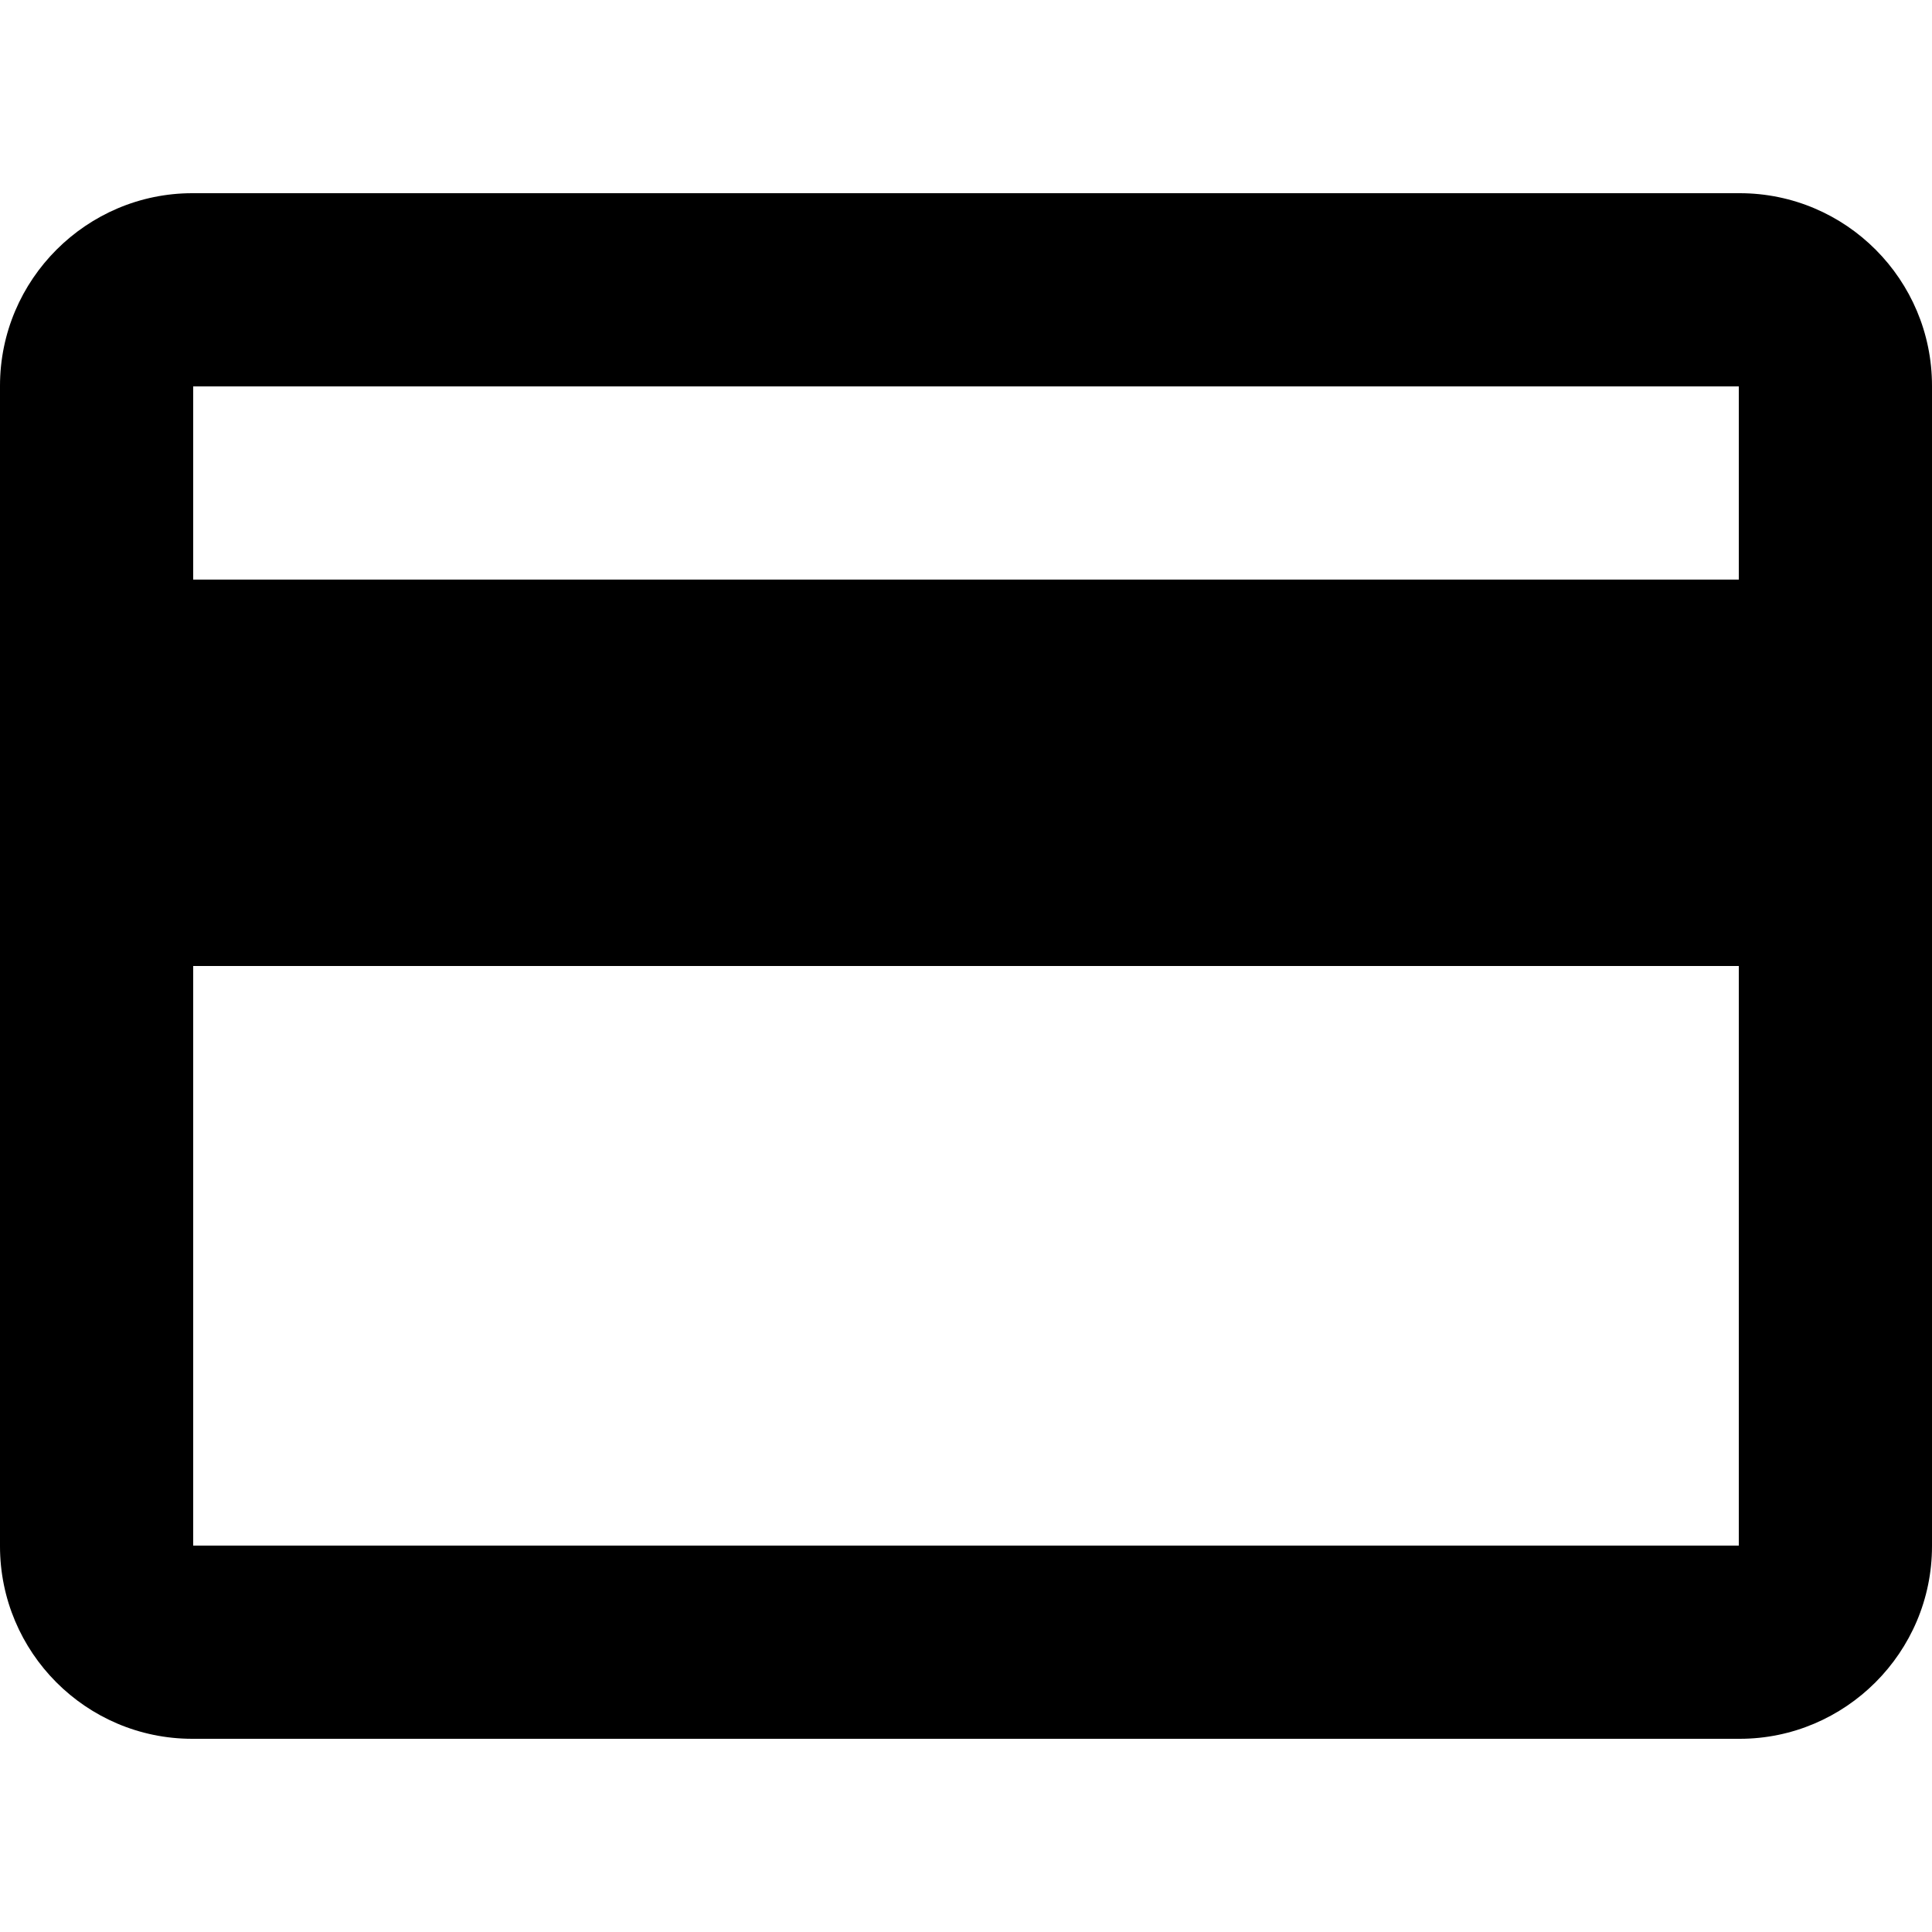
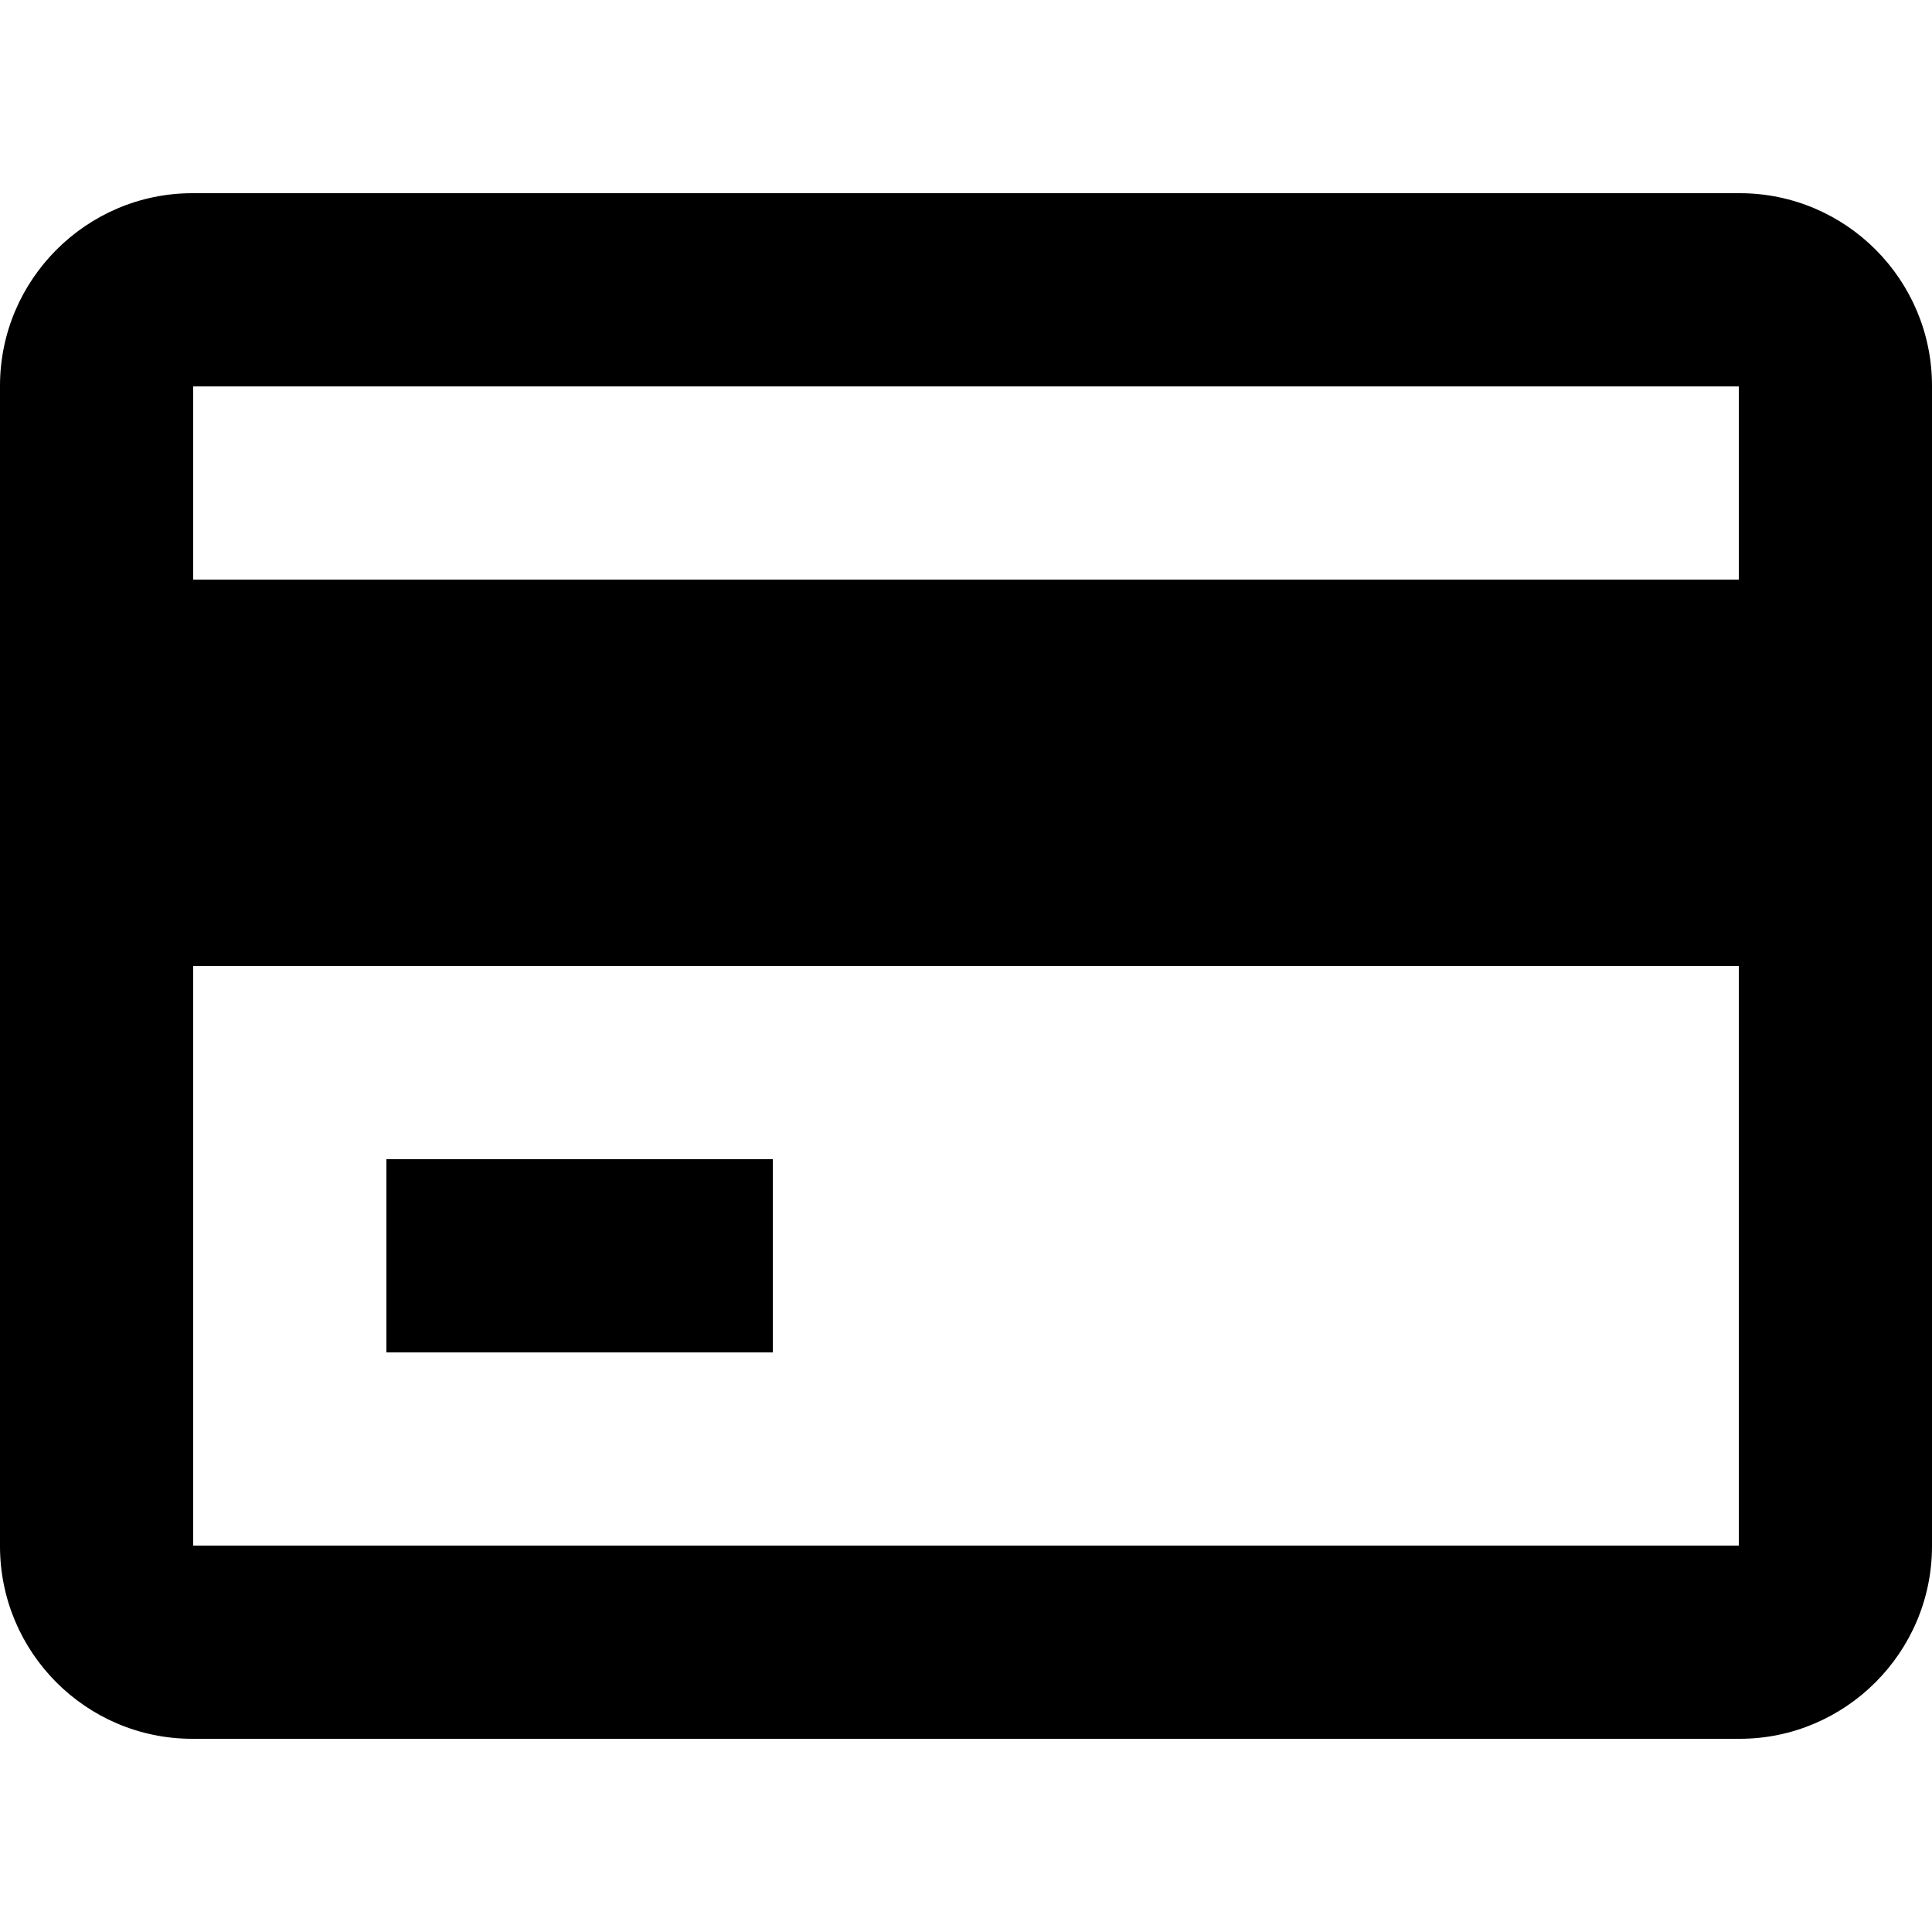
<svg xmlns="http://www.w3.org/2000/svg" width="20px" height="20px" viewBox="0 0 20 20" version="1.1">
  <defs />
  <g id="Page-1" stroke="none" stroke-width="1" fill="none" fill-rule="evenodd">
    <g id="credit-card" fill="#000000">
-       <path d="M0,3.994 C0,2.893 0.898,2 1.991,2 L18.009,2 C19.109,2 20,2.895 20,3.994 L20,16.006 C20,17.107 19.102,18 18.009,18 L1.991,18 C0.891,18 0,17.105 0,16.006 L0,3.994 Z M2,4 L18,4 L18,16 L2,16 L2,4 Z M2,6 L18,6 L18,10 L2,10 L2,6 Z" id="Combined-Shape" />
+       <path d="M0,3.994 C0,2.893 0.898,2 1.991,2 L18.009,2 C19.109,2 20,2.895 20,3.994 L20,16.006 C20,17.107 19.102,18 18.009,18 L1.991,18 C0.891,18 0,17.105 0,16.006 L0,3.994 Z M2,4 L18,4 L18,16 L2,16 L2,4 Z M2,6 L18,6 L18,10 L2,10 L2,6 Z M4,12 L8,12 L8,14 L4,14 L4,12 Z" id="Combined-Shape" />
    </g>
  </g>
</svg>
